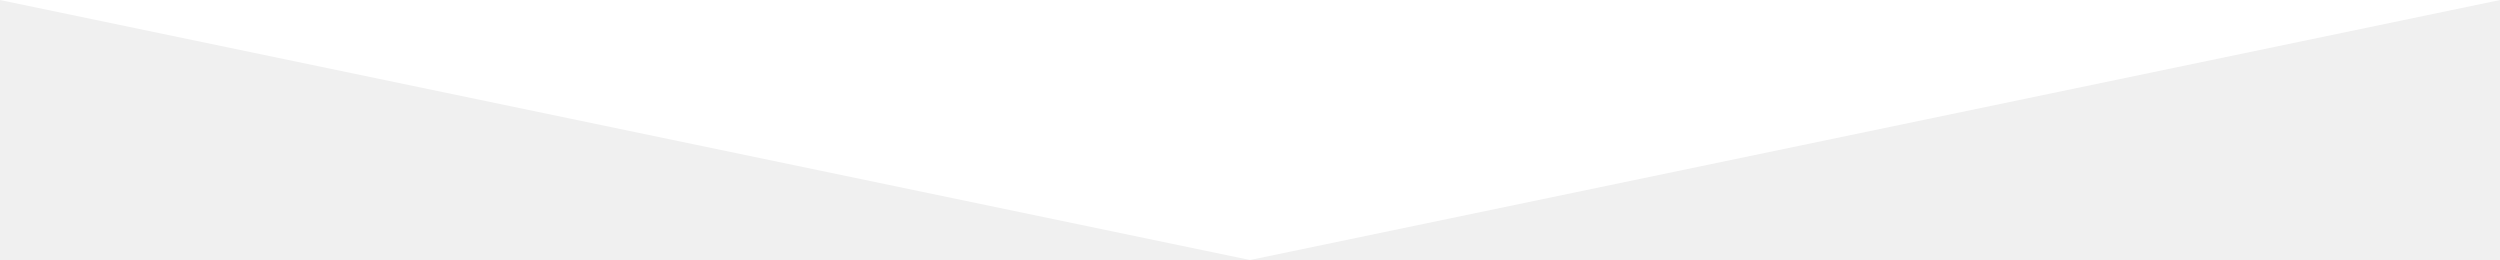
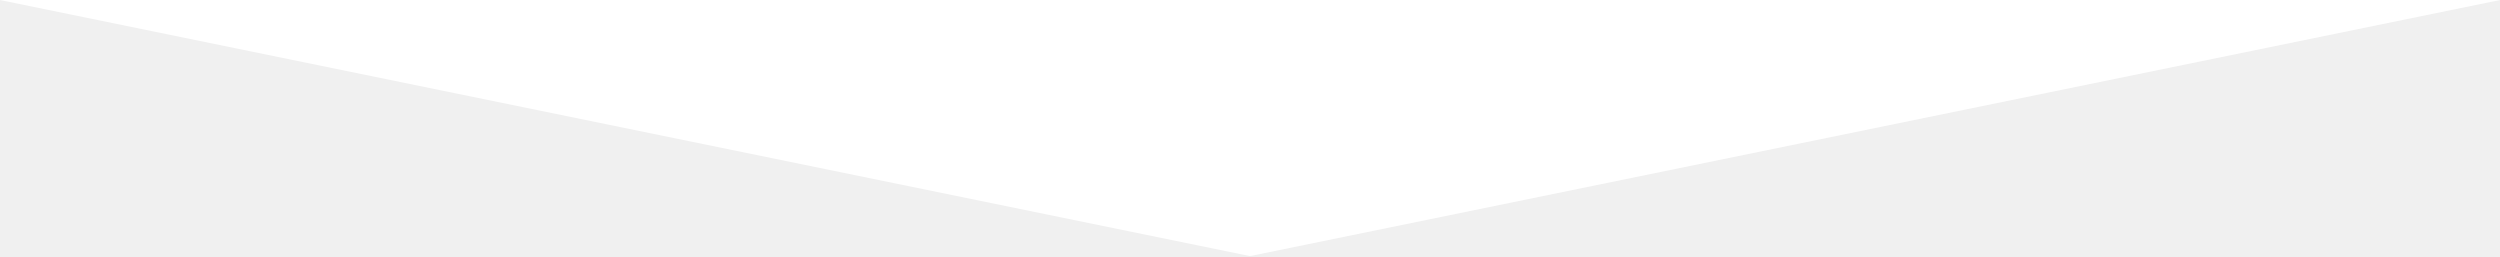
- <svg xmlns="http://www.w3.org/2000/svg" version="1.0" id="Layer_1" x="0px" y="0px" width="595.28px" height="61.905px" viewBox="0 0 595.28 61.905" enable-background="new 0 0 595.28 61.905" xml:space="preserve">
-   <polygon fill="#ffffff" points="297.64,61.905 0,0 595.28,0 " />
+ <svg xmlns="http://www.w3.org/2000/svg" version="1.0" id="Layer_1" x="0px" y="0px" width="660px" height="67.6px" viewBox="0 0 660 67.6" enable-background="new 0 0 660 67.6" xml:space="preserve">
+   <polygon fill="#ffffff" points="330,67.6 0,0 660,0 " />
</svg>
